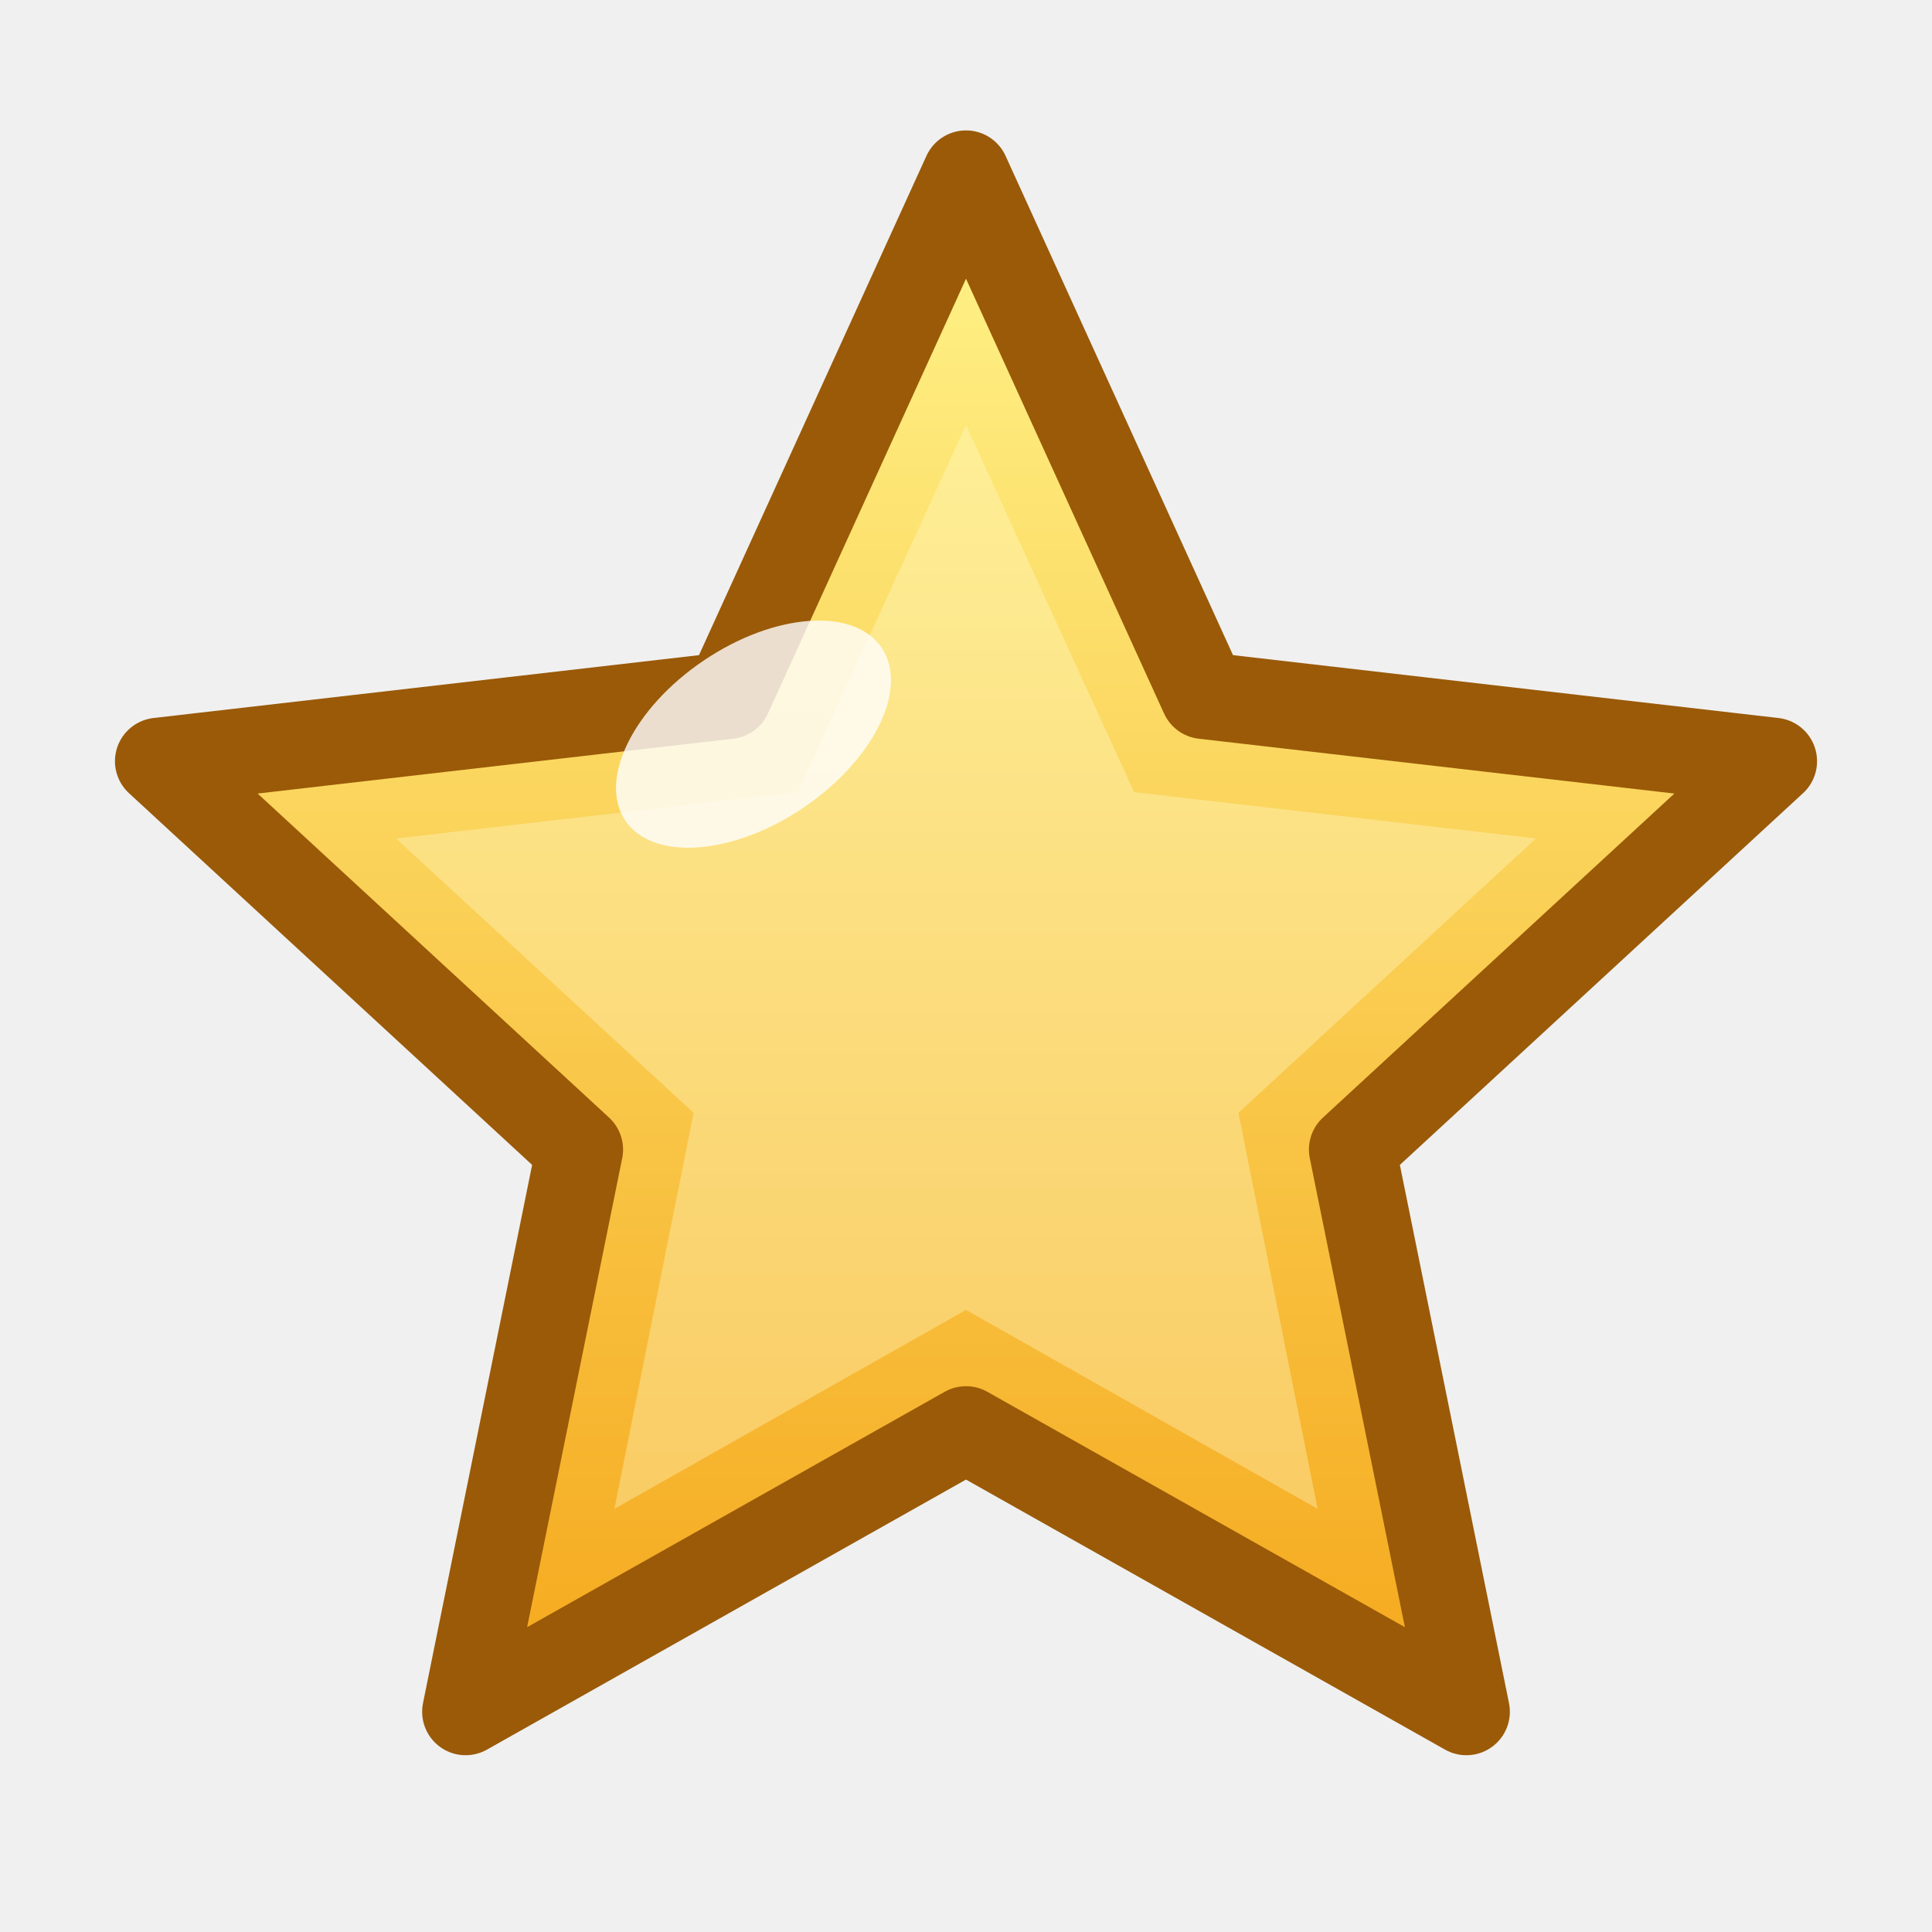
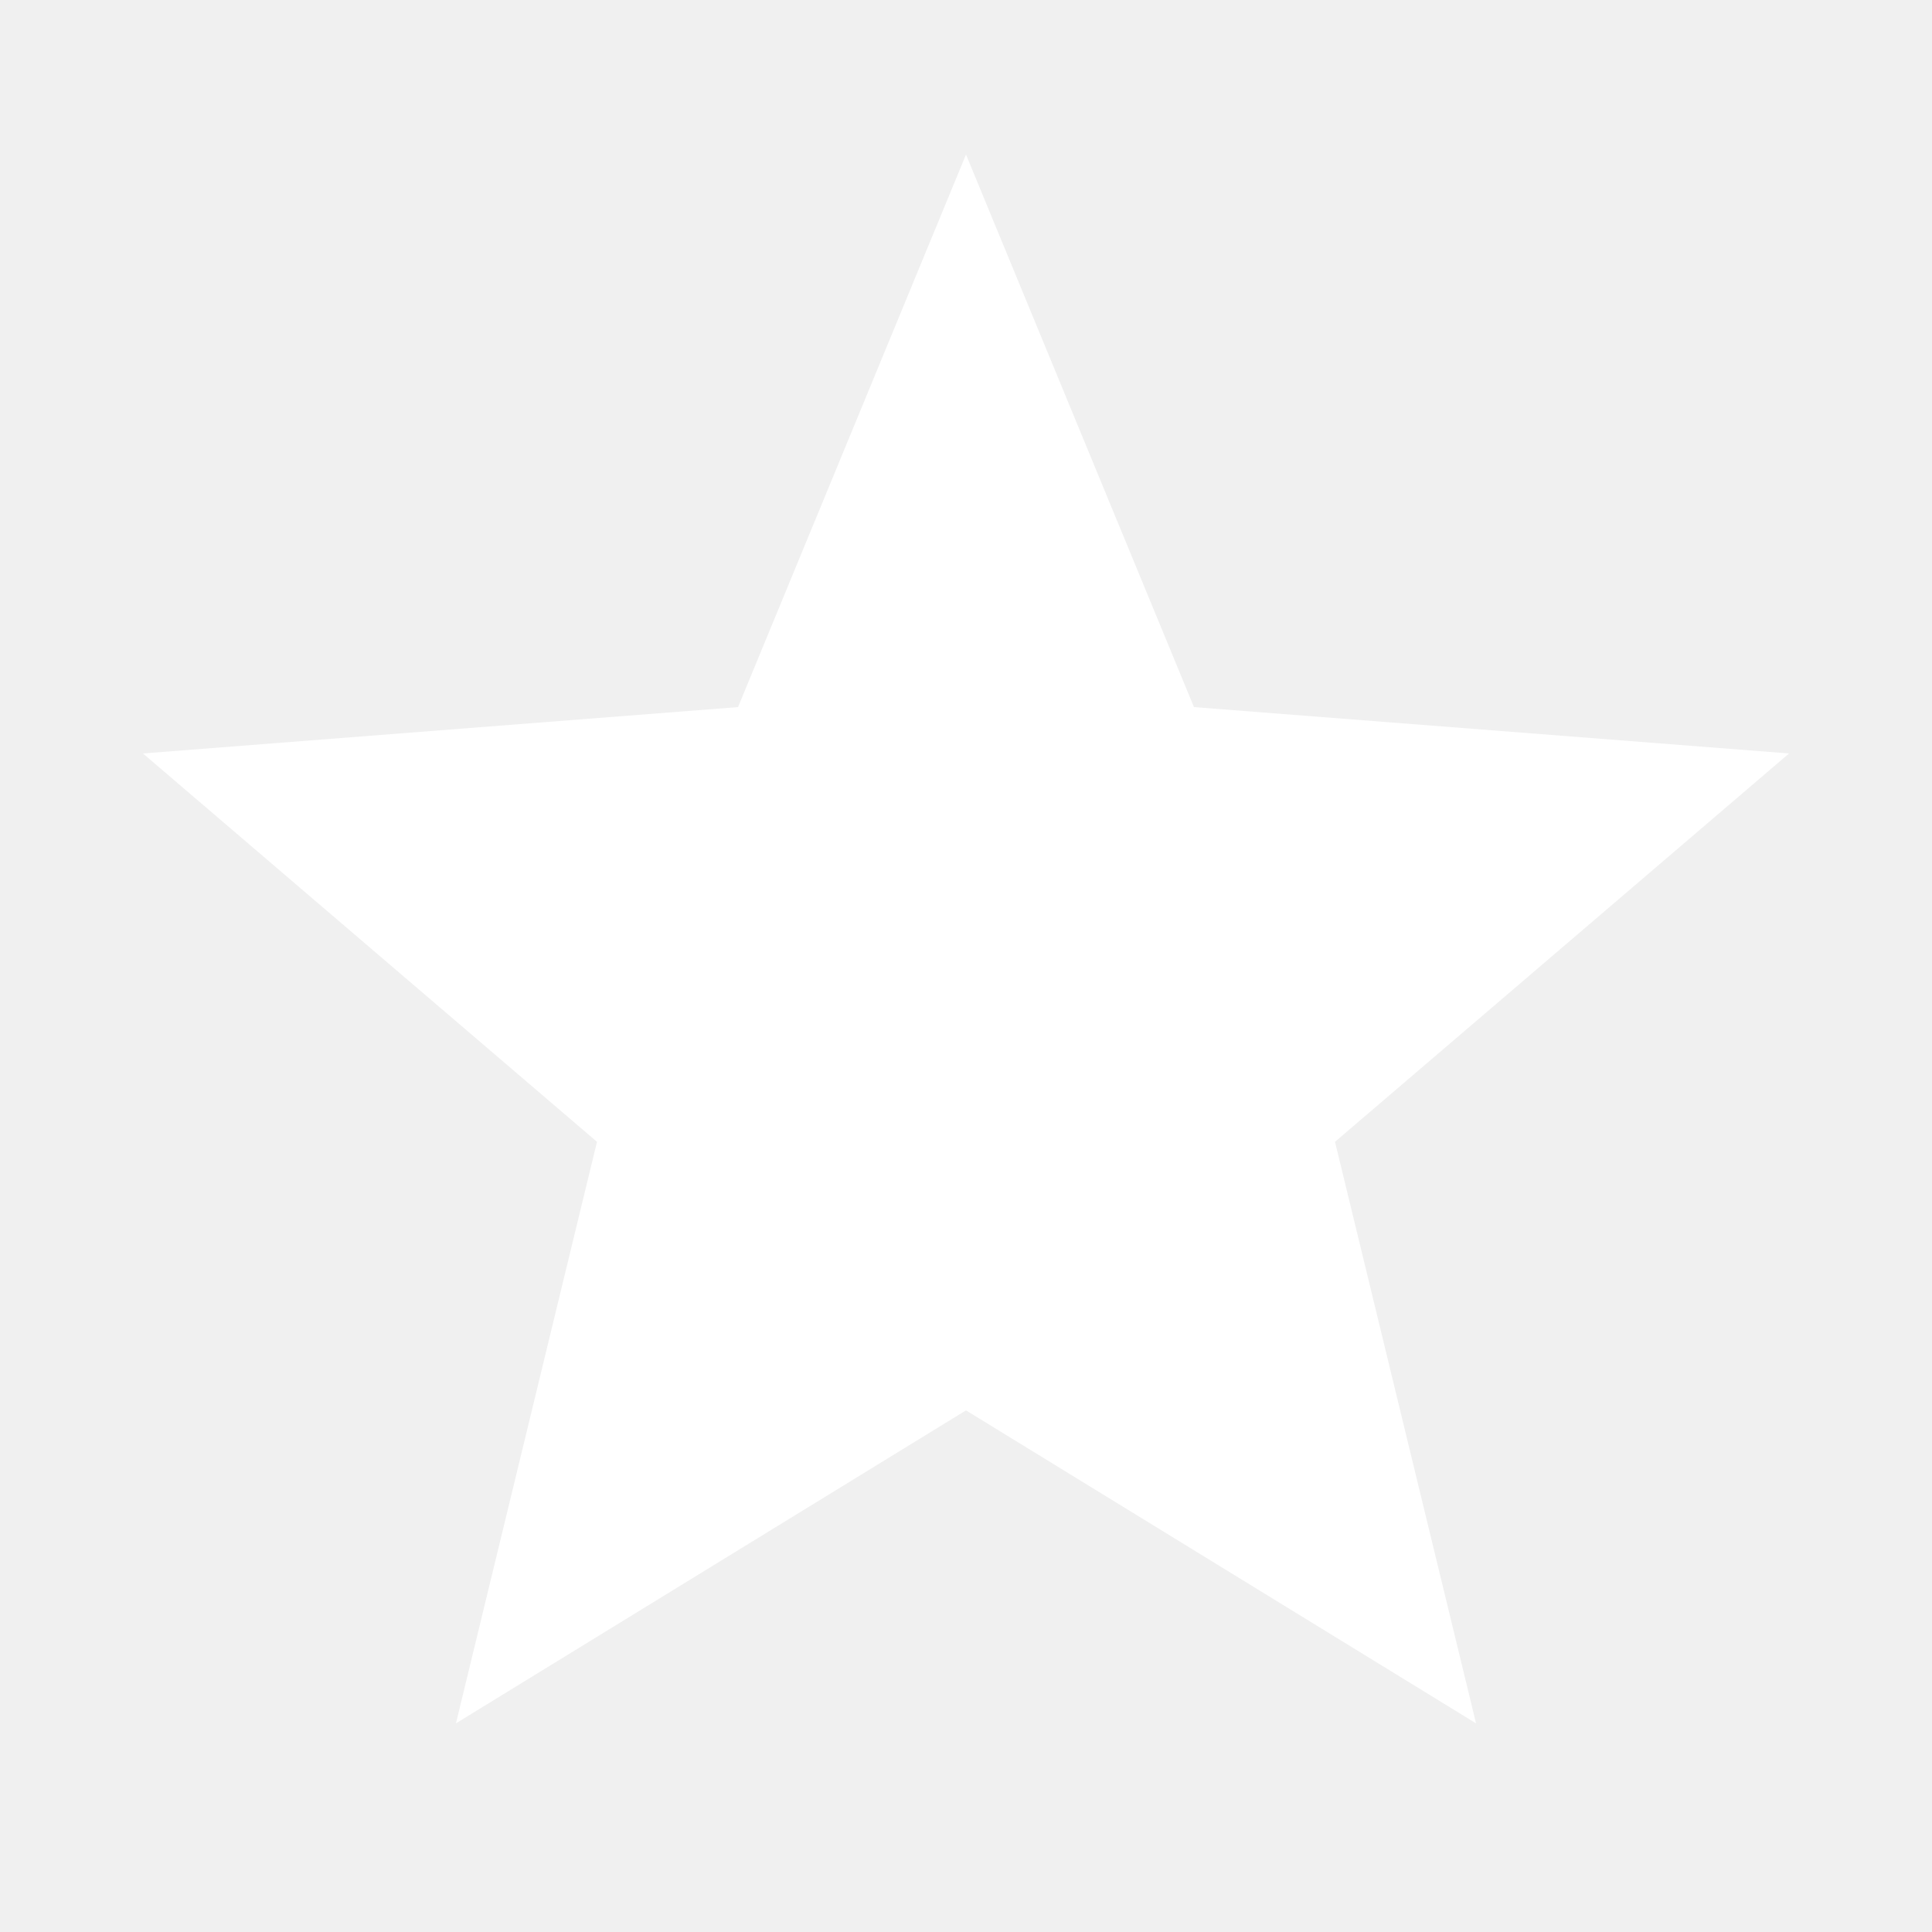
<svg xmlns="http://www.w3.org/2000/svg" width="96" height="96" viewBox="0 0 100 100">
-   <defs>
-     <linearGradient id="g" x1="0" y1="0" x2="0" y2="1">
-       <stop offset="0" stop-color="#fff48a" />
-       <stop offset="1" stop-color="#f5a81c" />
-     </linearGradient>
-   </defs>
-   <path d="M50 9 L62.3 36 L91.8 39.4 L70 59.5 L75.9 88.6 L50 74 L24.1 88.6 L30 59.5 L8.2 39.4 L37.7 36 Z" fill="url(#g)" stroke="#9a5a08" stroke-width="4.5" stroke-linejoin="round" />
-   <path d="M50 22 L58.7 41 L79.5 43.4 L64.1 57.6 L68.2 78.1 L50 67.8 L31.8 78.1 L35.9 57.6 L20.5 43.4 L41.3 41 Z" fill="#fffbd0" opacity="0.35" />
-   <ellipse cx="39" cy="38" rx="8" ry="4.6" fill="#fff" opacity="0.8" transform="rotate(-34 39 38)" />
+   <path d="M50 8 L61.8 36.6 L92.6 39 L69.1 59.1 L76.4 89.2 L50 73 L23.6 89.2 L30.9 59.1 L7.4 39 L38.2 36.6 Z" fill="#fff" />
</svg>
